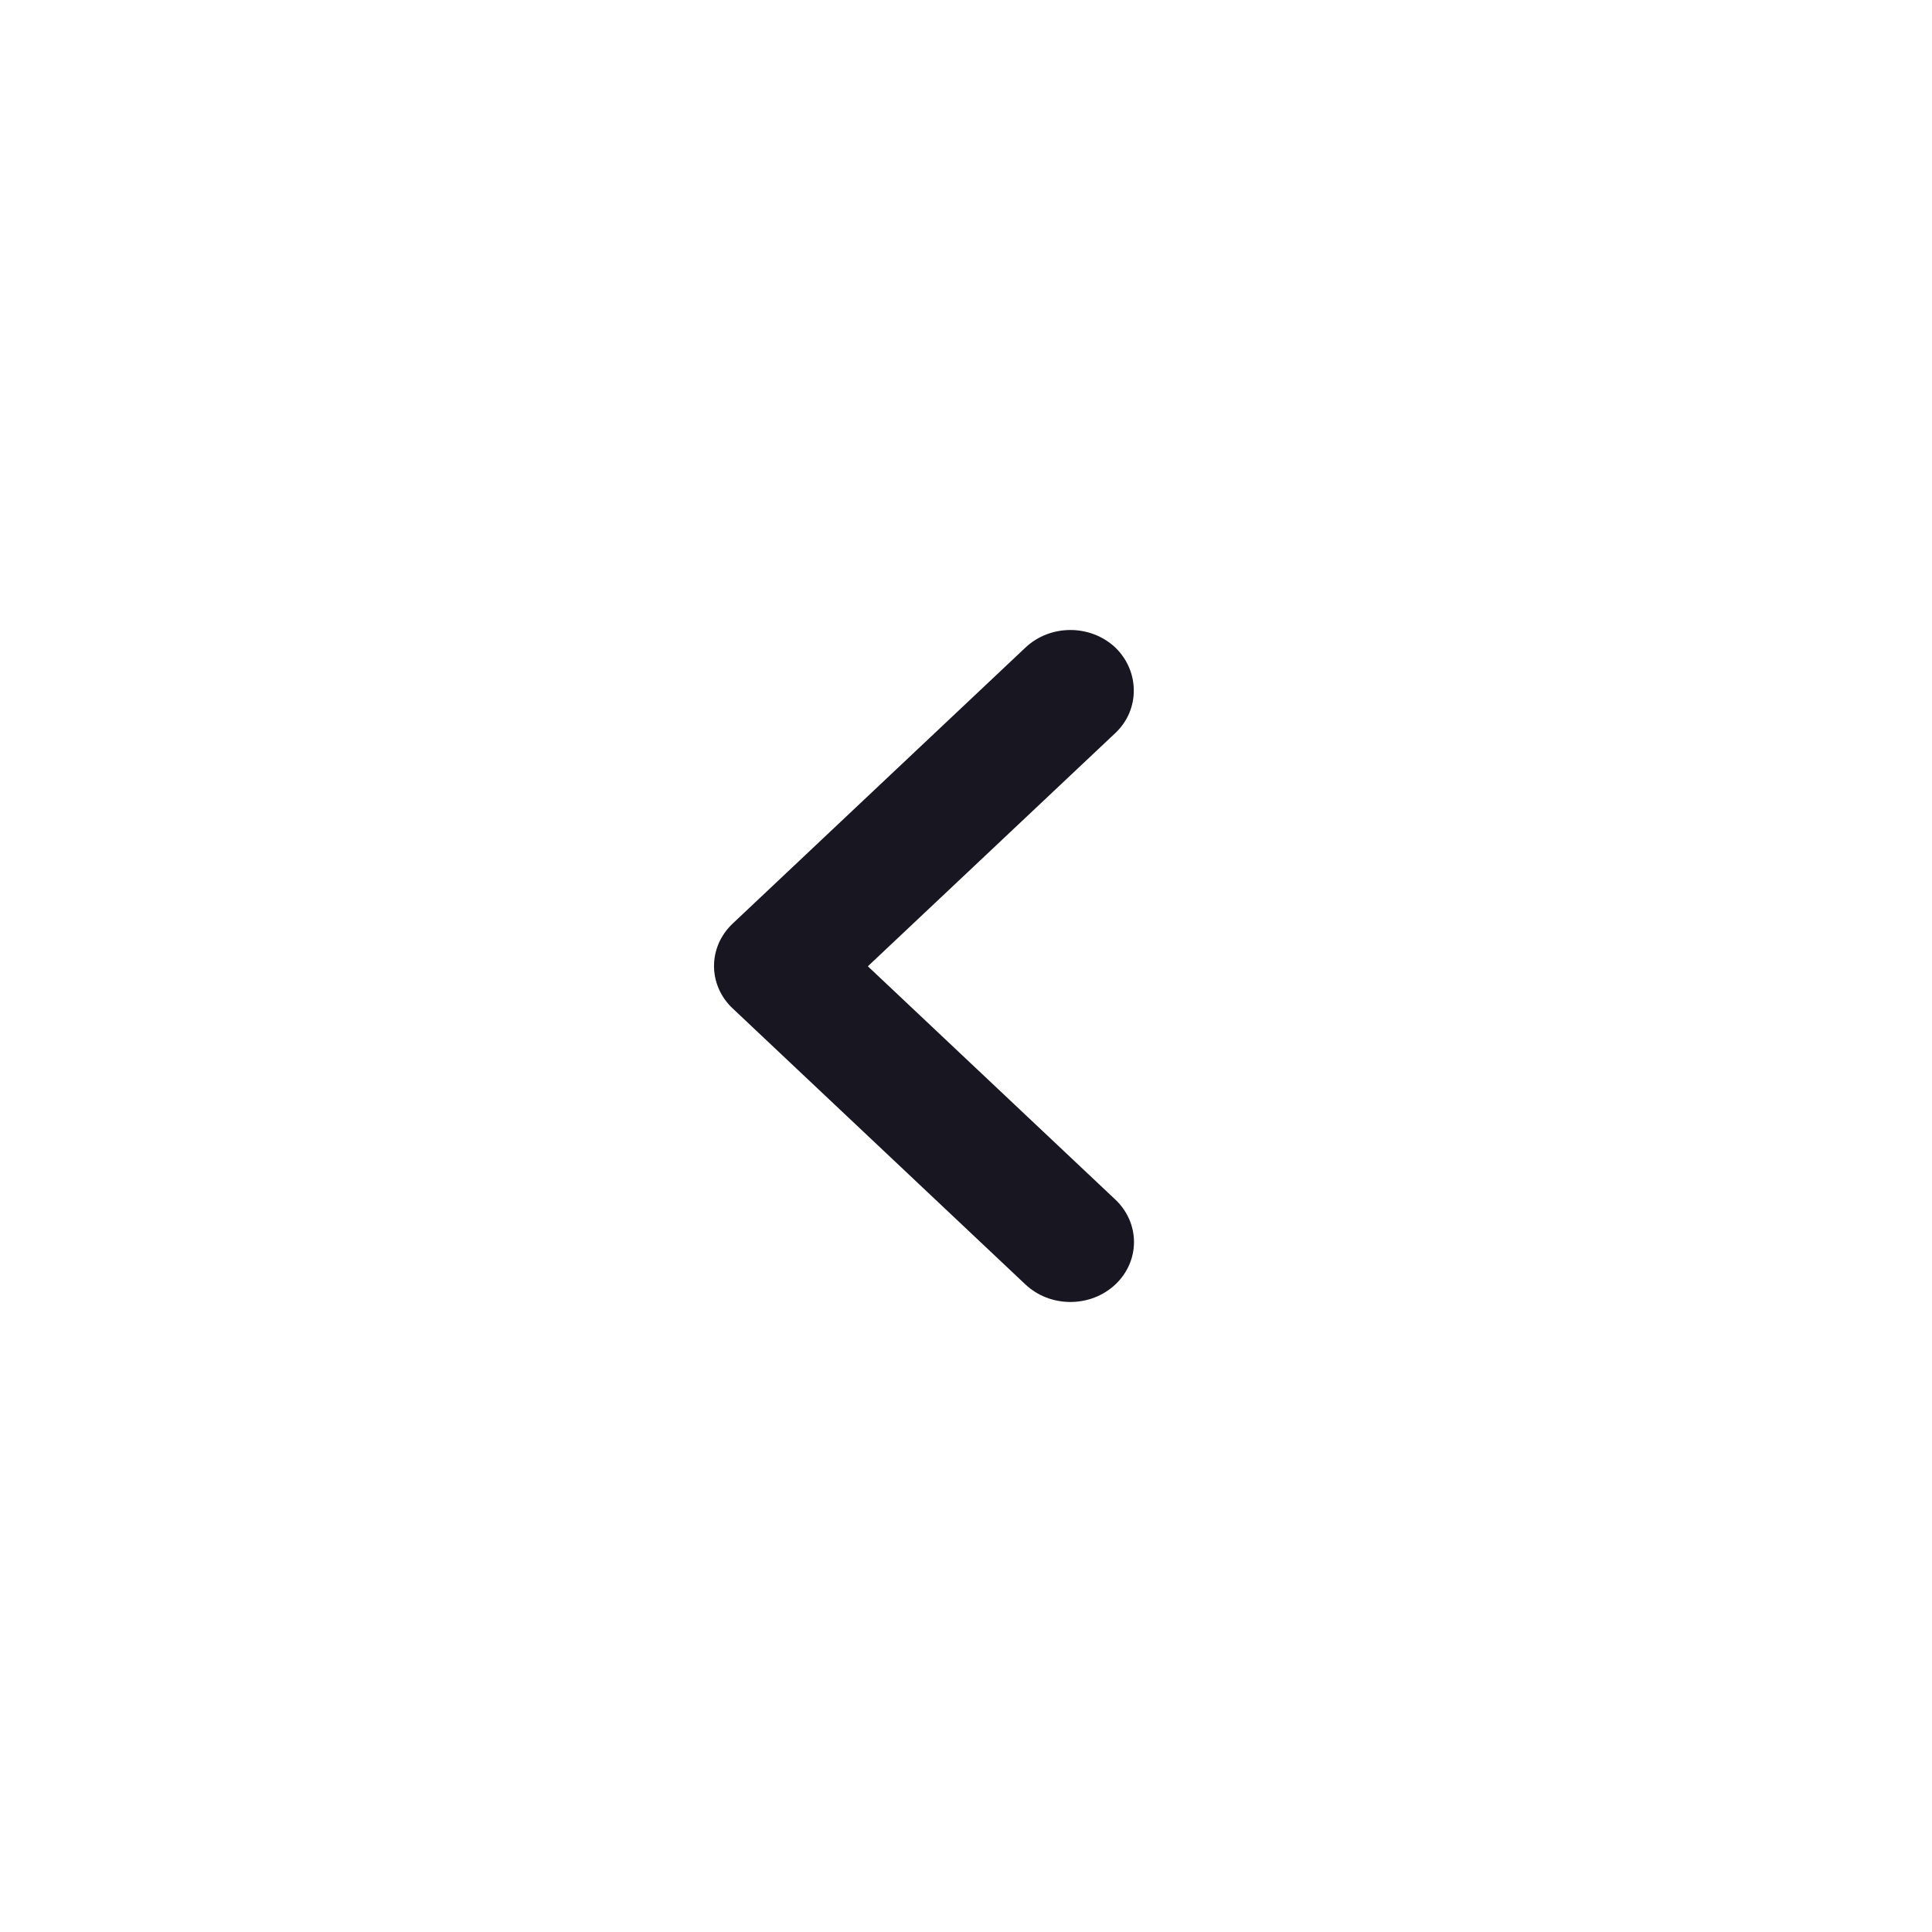
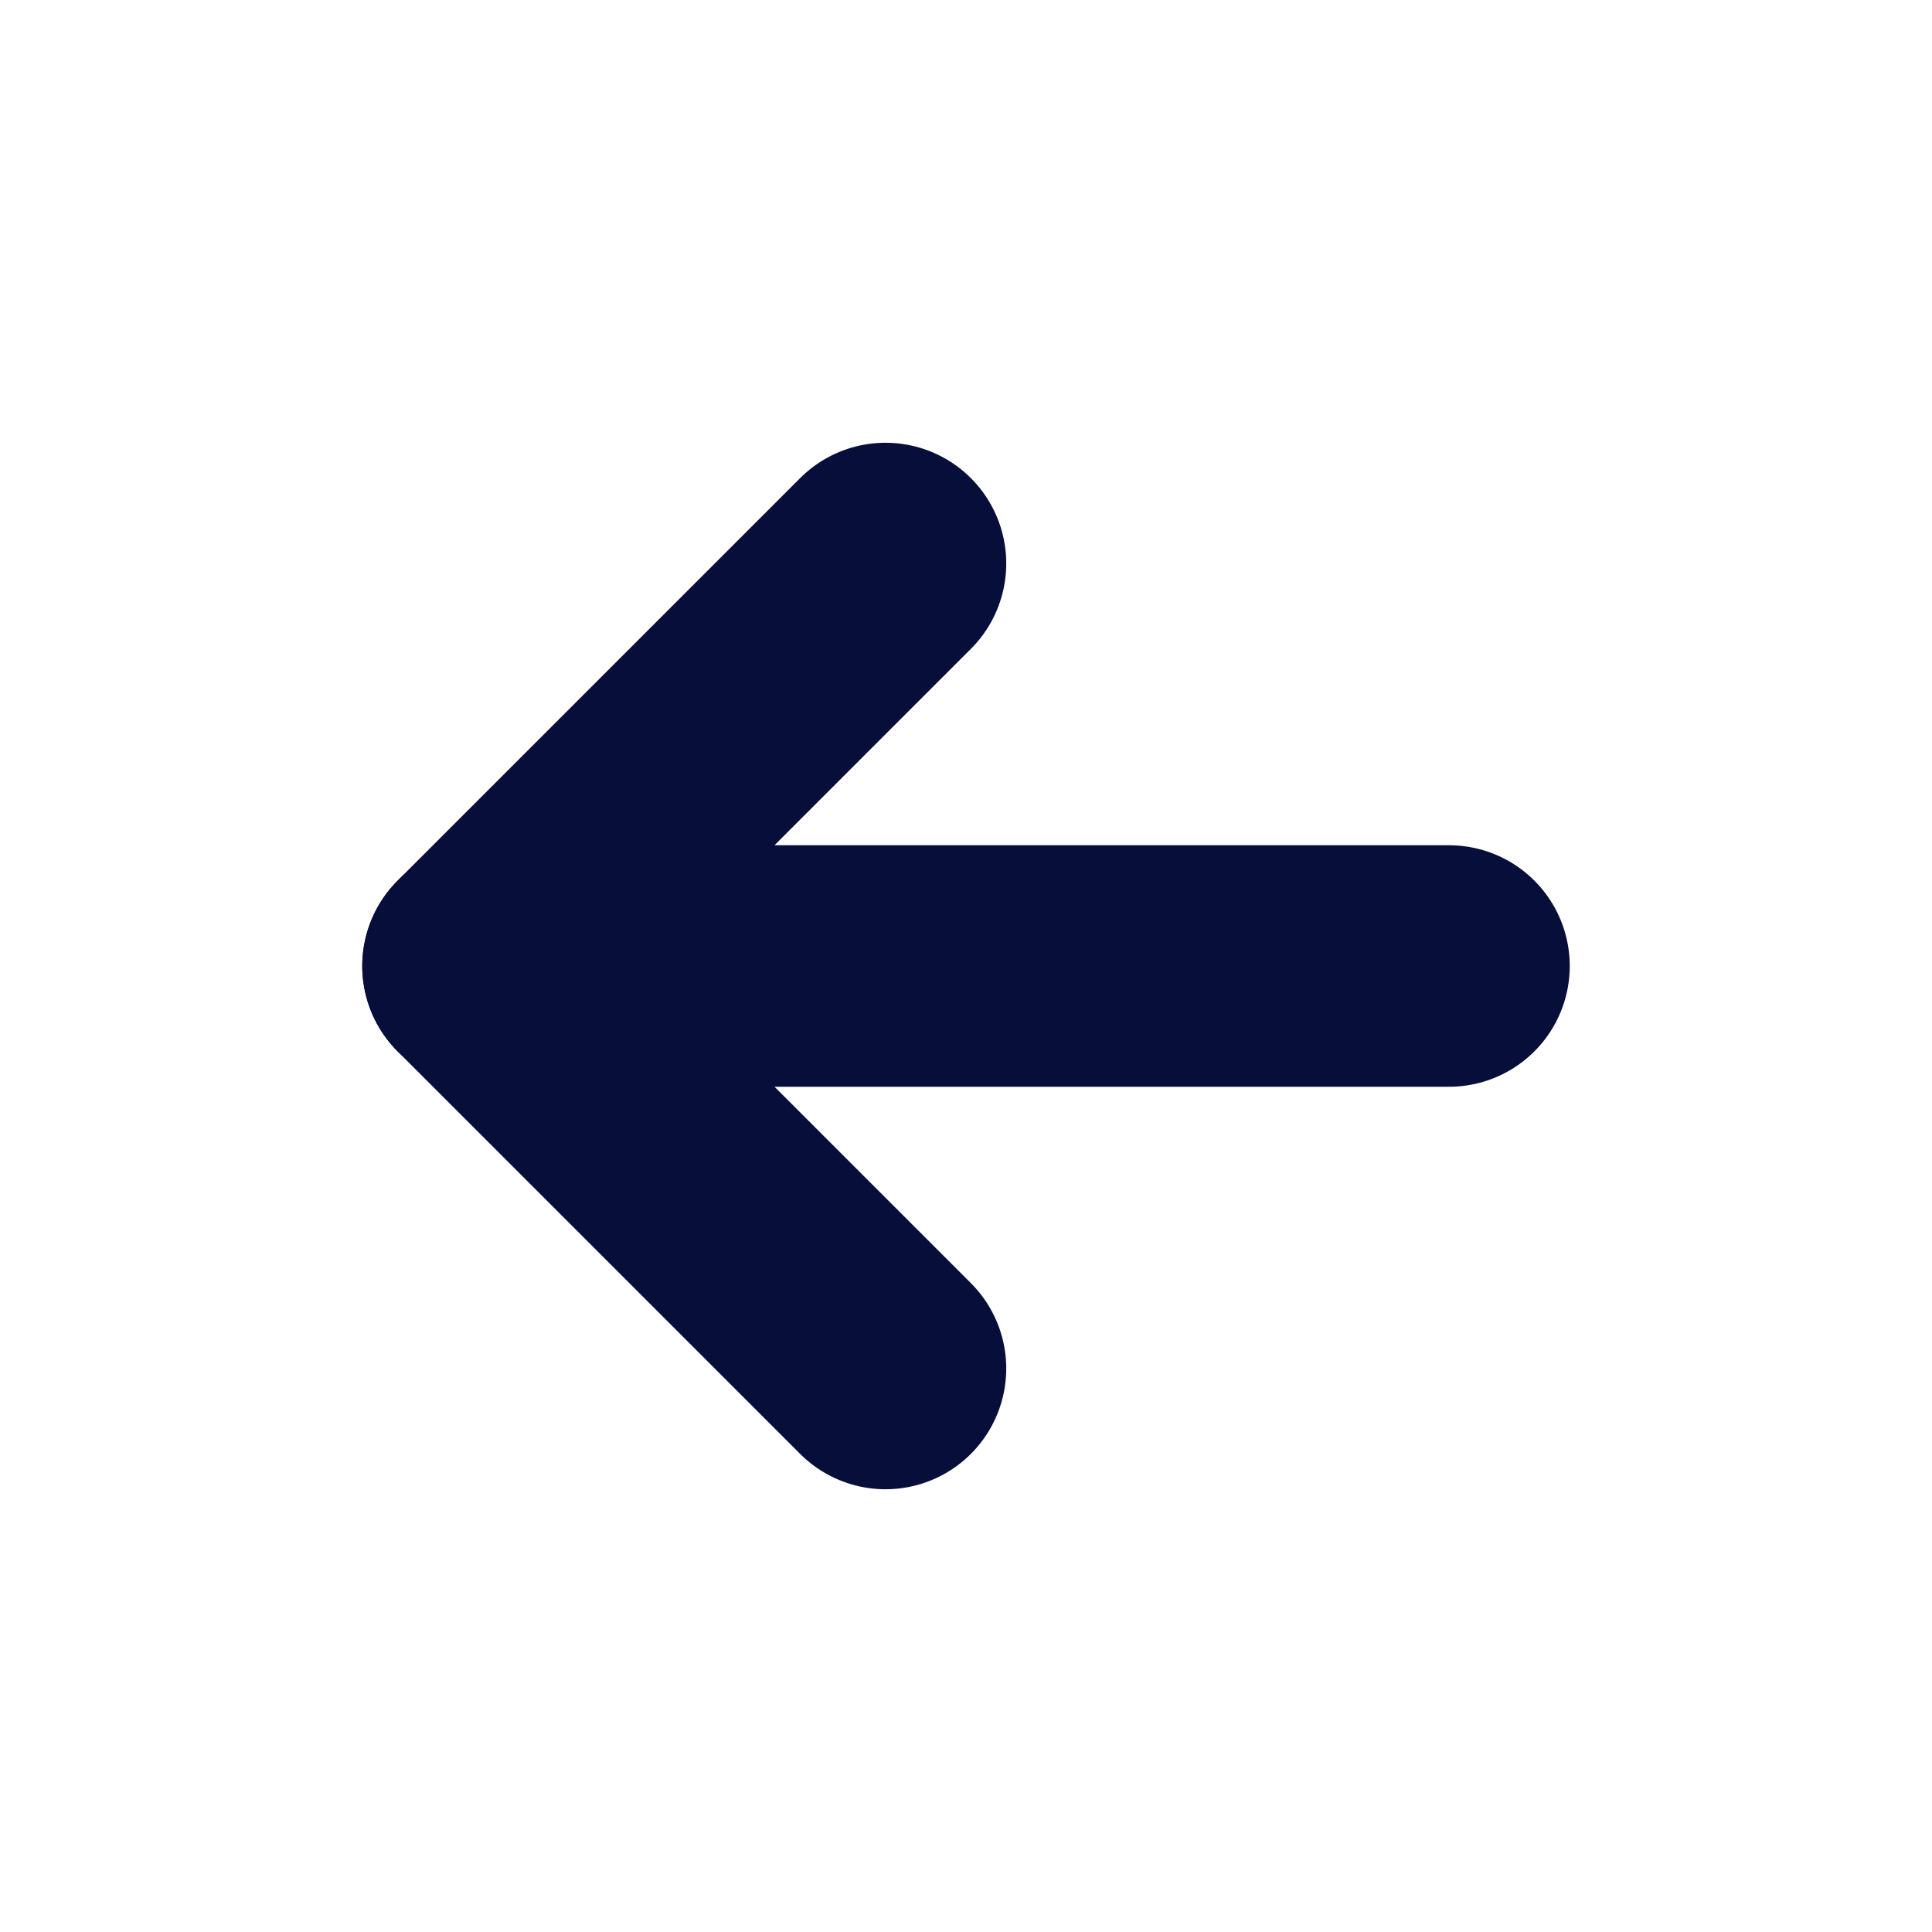
- <svg xmlns="http://www.w3.org/2000/svg" width="40" height="40" viewBox="0 0 40 40" fill="none">
-   <path d="M23.093 15.176L17.968 20.006L23.093 24.837C23.215 24.953 23.312 25.09 23.378 25.24C23.444 25.391 23.478 25.552 23.478 25.715C23.478 25.878 23.444 26.04 23.378 26.19C23.312 26.341 23.215 26.478 23.093 26.593C22.97 26.708 22.825 26.8 22.665 26.862C22.506 26.924 22.334 26.956 22.161 26.956C21.988 26.956 21.817 26.924 21.657 26.862C21.498 26.8 21.353 26.708 21.23 26.593L15.169 20.878C15.046 20.763 14.949 20.626 14.883 20.475C14.817 20.325 14.783 20.163 14.783 20C14.783 19.837 14.817 19.676 14.883 19.525C14.949 19.375 15.046 19.238 15.169 19.122L21.23 13.408C21.745 12.922 22.577 12.922 23.093 13.408C23.594 13.893 23.608 14.69 23.093 15.176Z" fill="#171621" />
+ <svg xmlns="http://www.w3.org/2000/svg" width="24" height="24" viewBox="0 0 24 24" fill="none">
+   <path d="M18 12H7" stroke="#070E3A" stroke-width="3" stroke-linecap="round" />
+   <path d="M6 12L11 17" stroke="#070E3A" stroke-width="3" stroke-linecap="round" />
+   <path d="M11 7L6 12" stroke="#070E3A" stroke-width="3" stroke-linecap="round" />
</svg>
